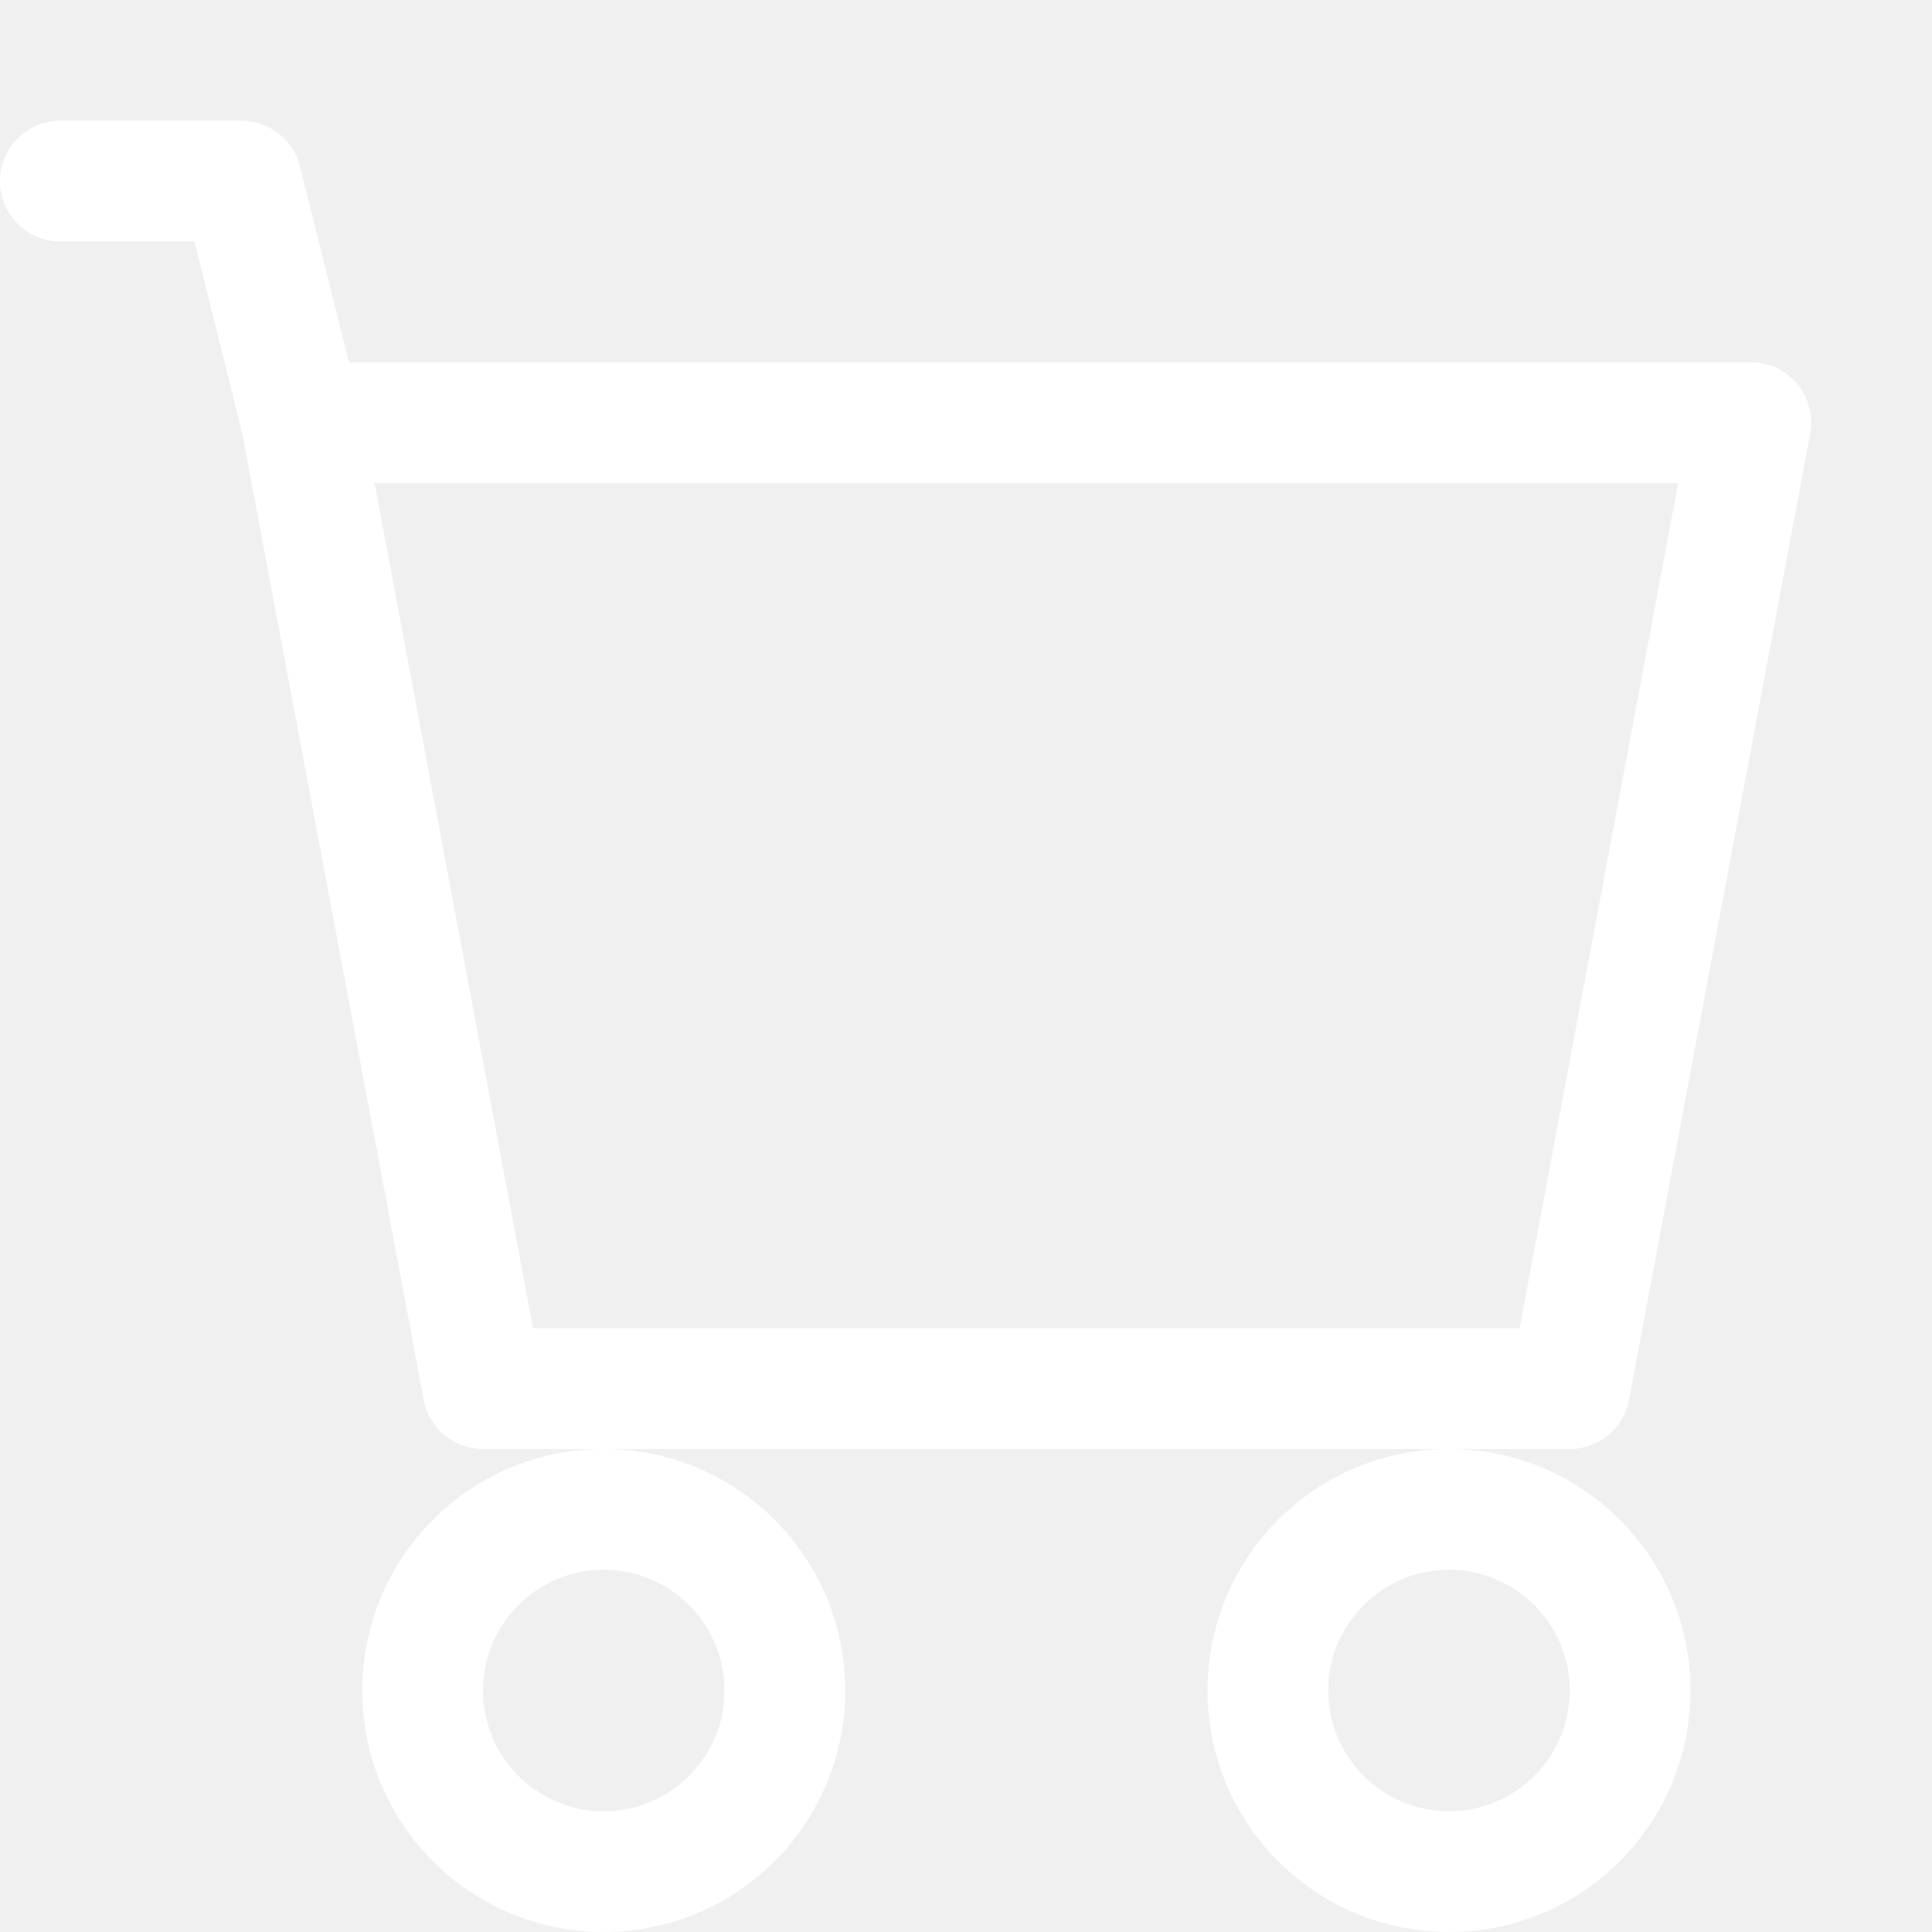
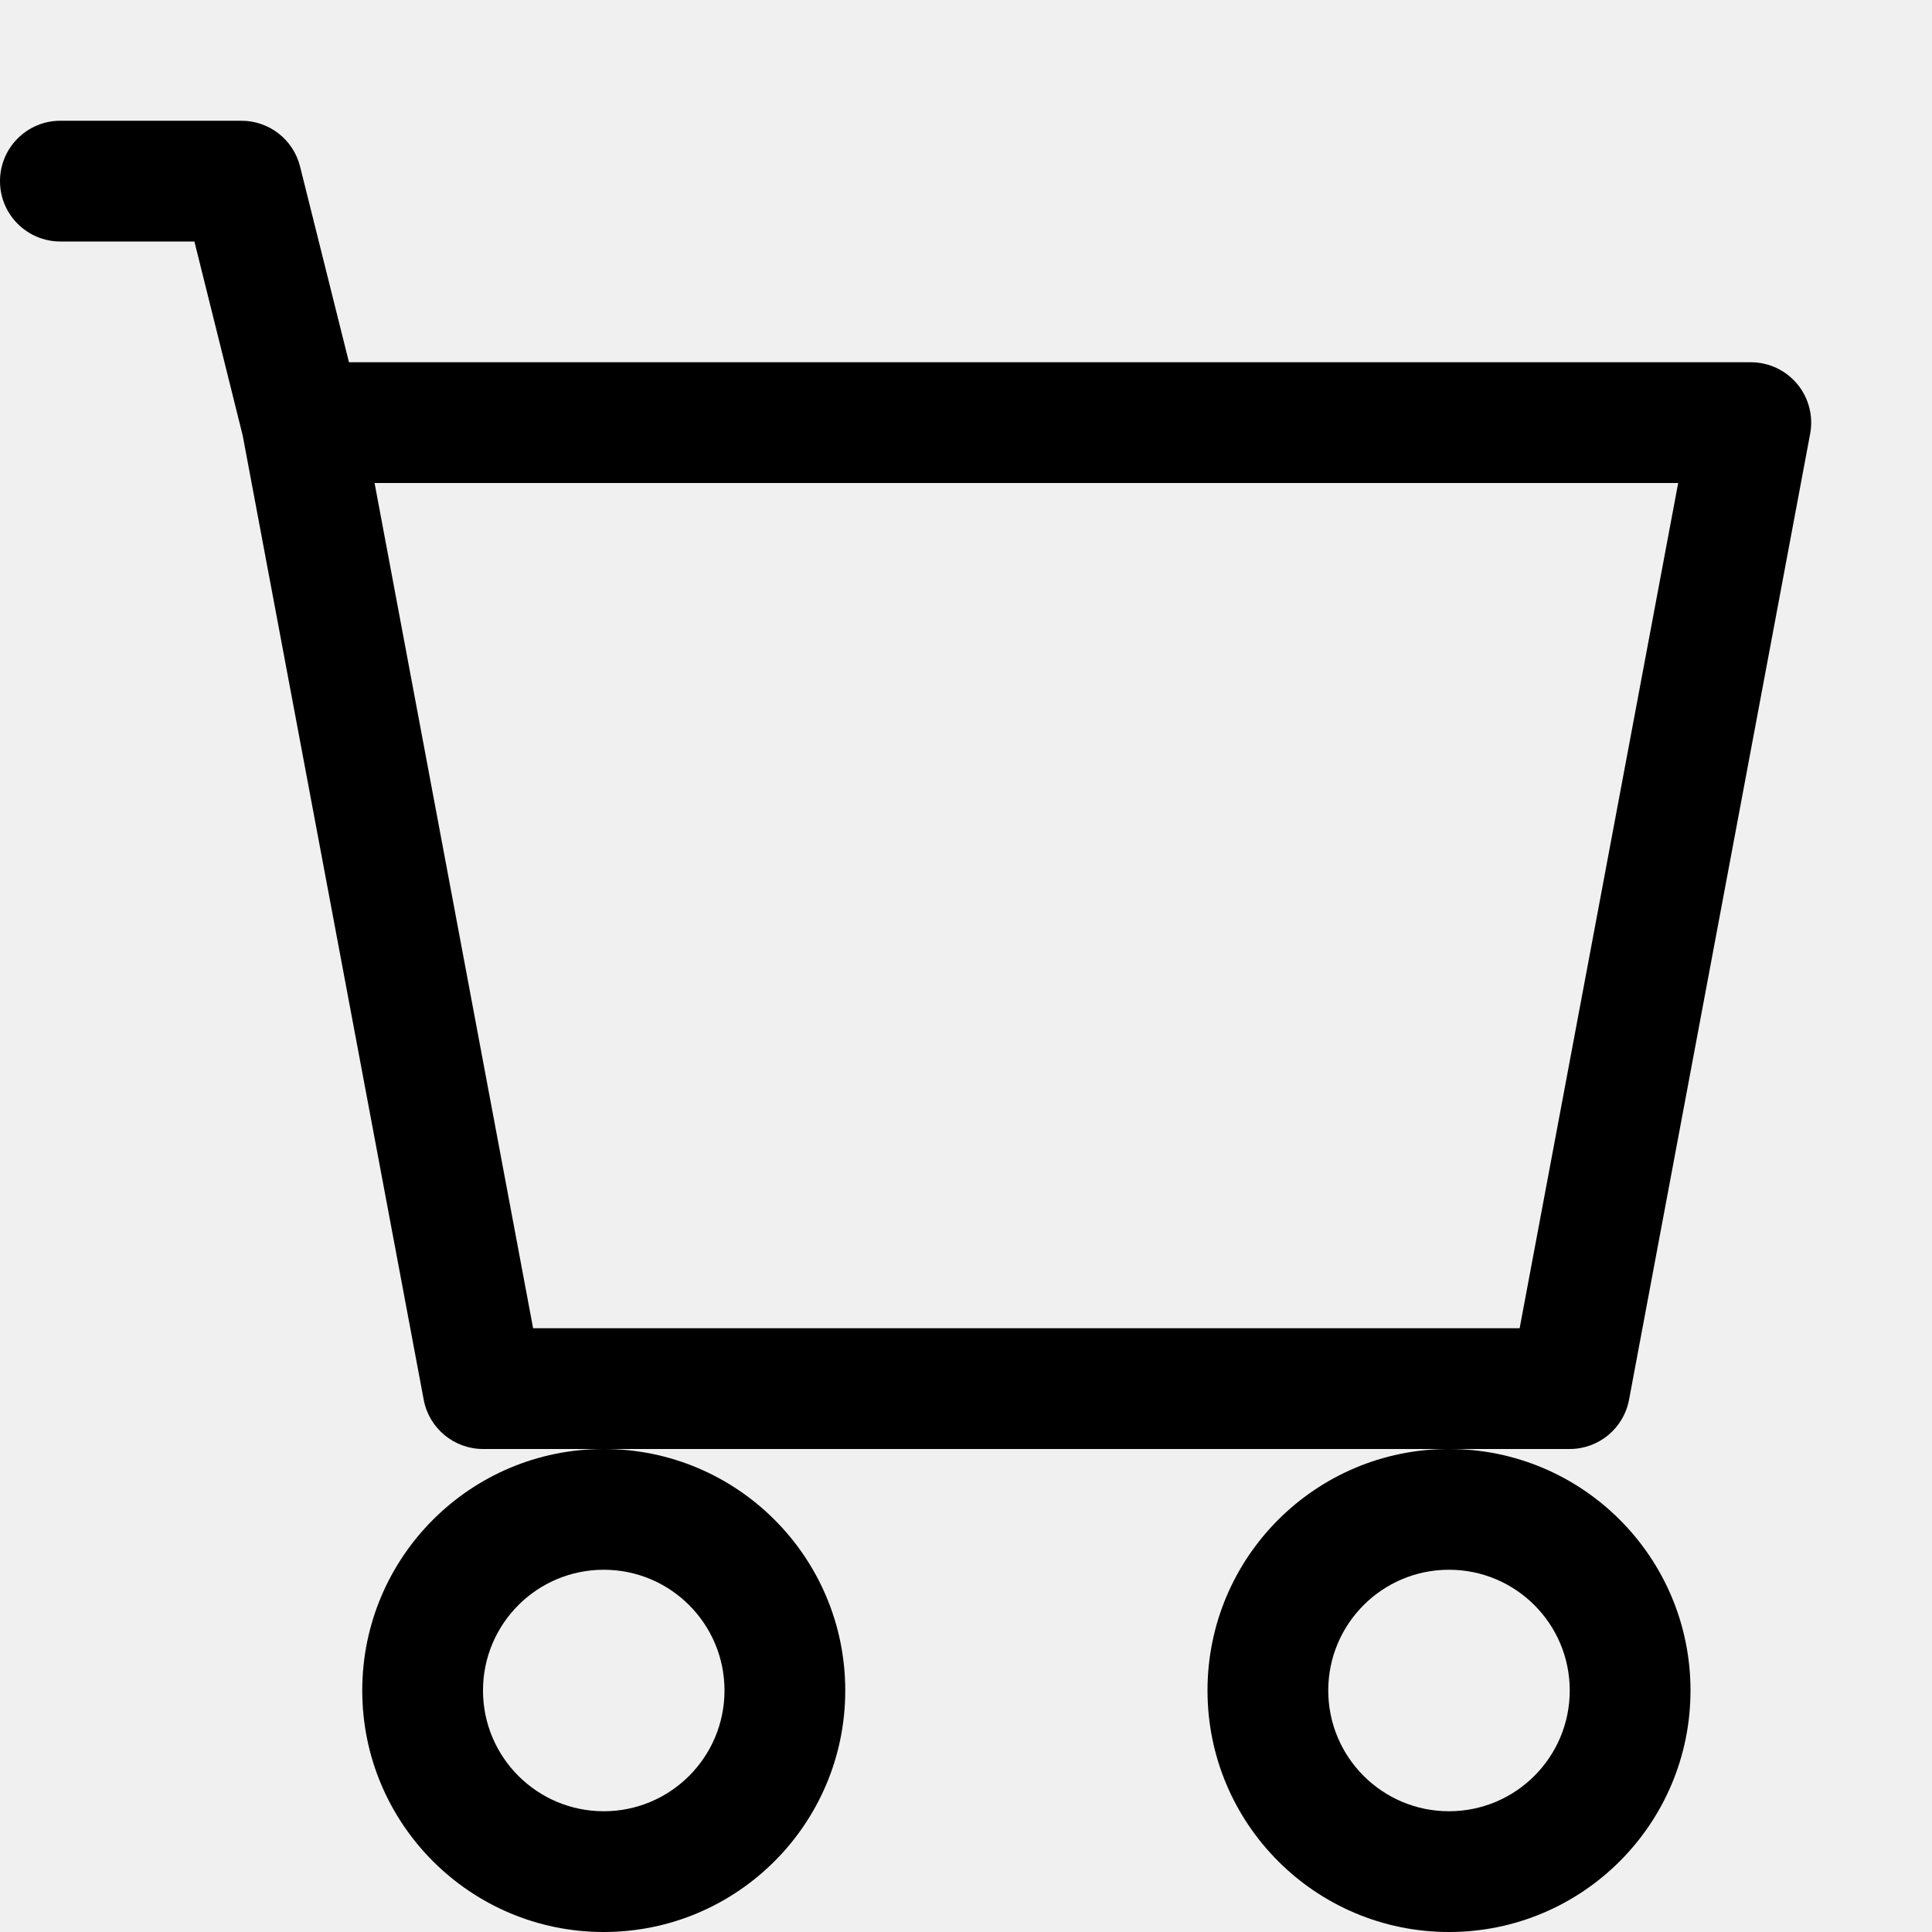
- <svg xmlns="http://www.w3.org/2000/svg" width="16" height="16" fill="white" class="bi bi-cart" viewBox="0 0 16 16">
+ <svg xmlns="http://www.w3.org/2000/svg" width="16" height="16" fill="currentColor" class="bi bi-cart" viewBox="0 0 16 16">
  <path d="M0 1.5A.5.5 0 0 1 .5 1H2a.5.5 0 0 1 .485.379L2.89 3H14.5a.5.5 0 0 1 .491.592l-1.5 8A.5.5 0 0 1 13 12H4a.5.5 0 0 1-.491-.408L2.01 3.607 1.61 2H.5a.5.5 0 0 1-.5-.5zM3.102 4l1.313 7h8.17l1.313-7H3.102zM5 12a2 2 0 1 0 0 4 2 2 0 0 0 0-4zm7 0a2 2 0 1 0 0 4 2 2 0 0 0 0-4zm-7 1a1 1 0 1 1 0 2 1 1 0 0 1 0-2zm7 0a1 1 0 1 1 0 2 1 1 0 0 1 0-2z" />
</svg>
